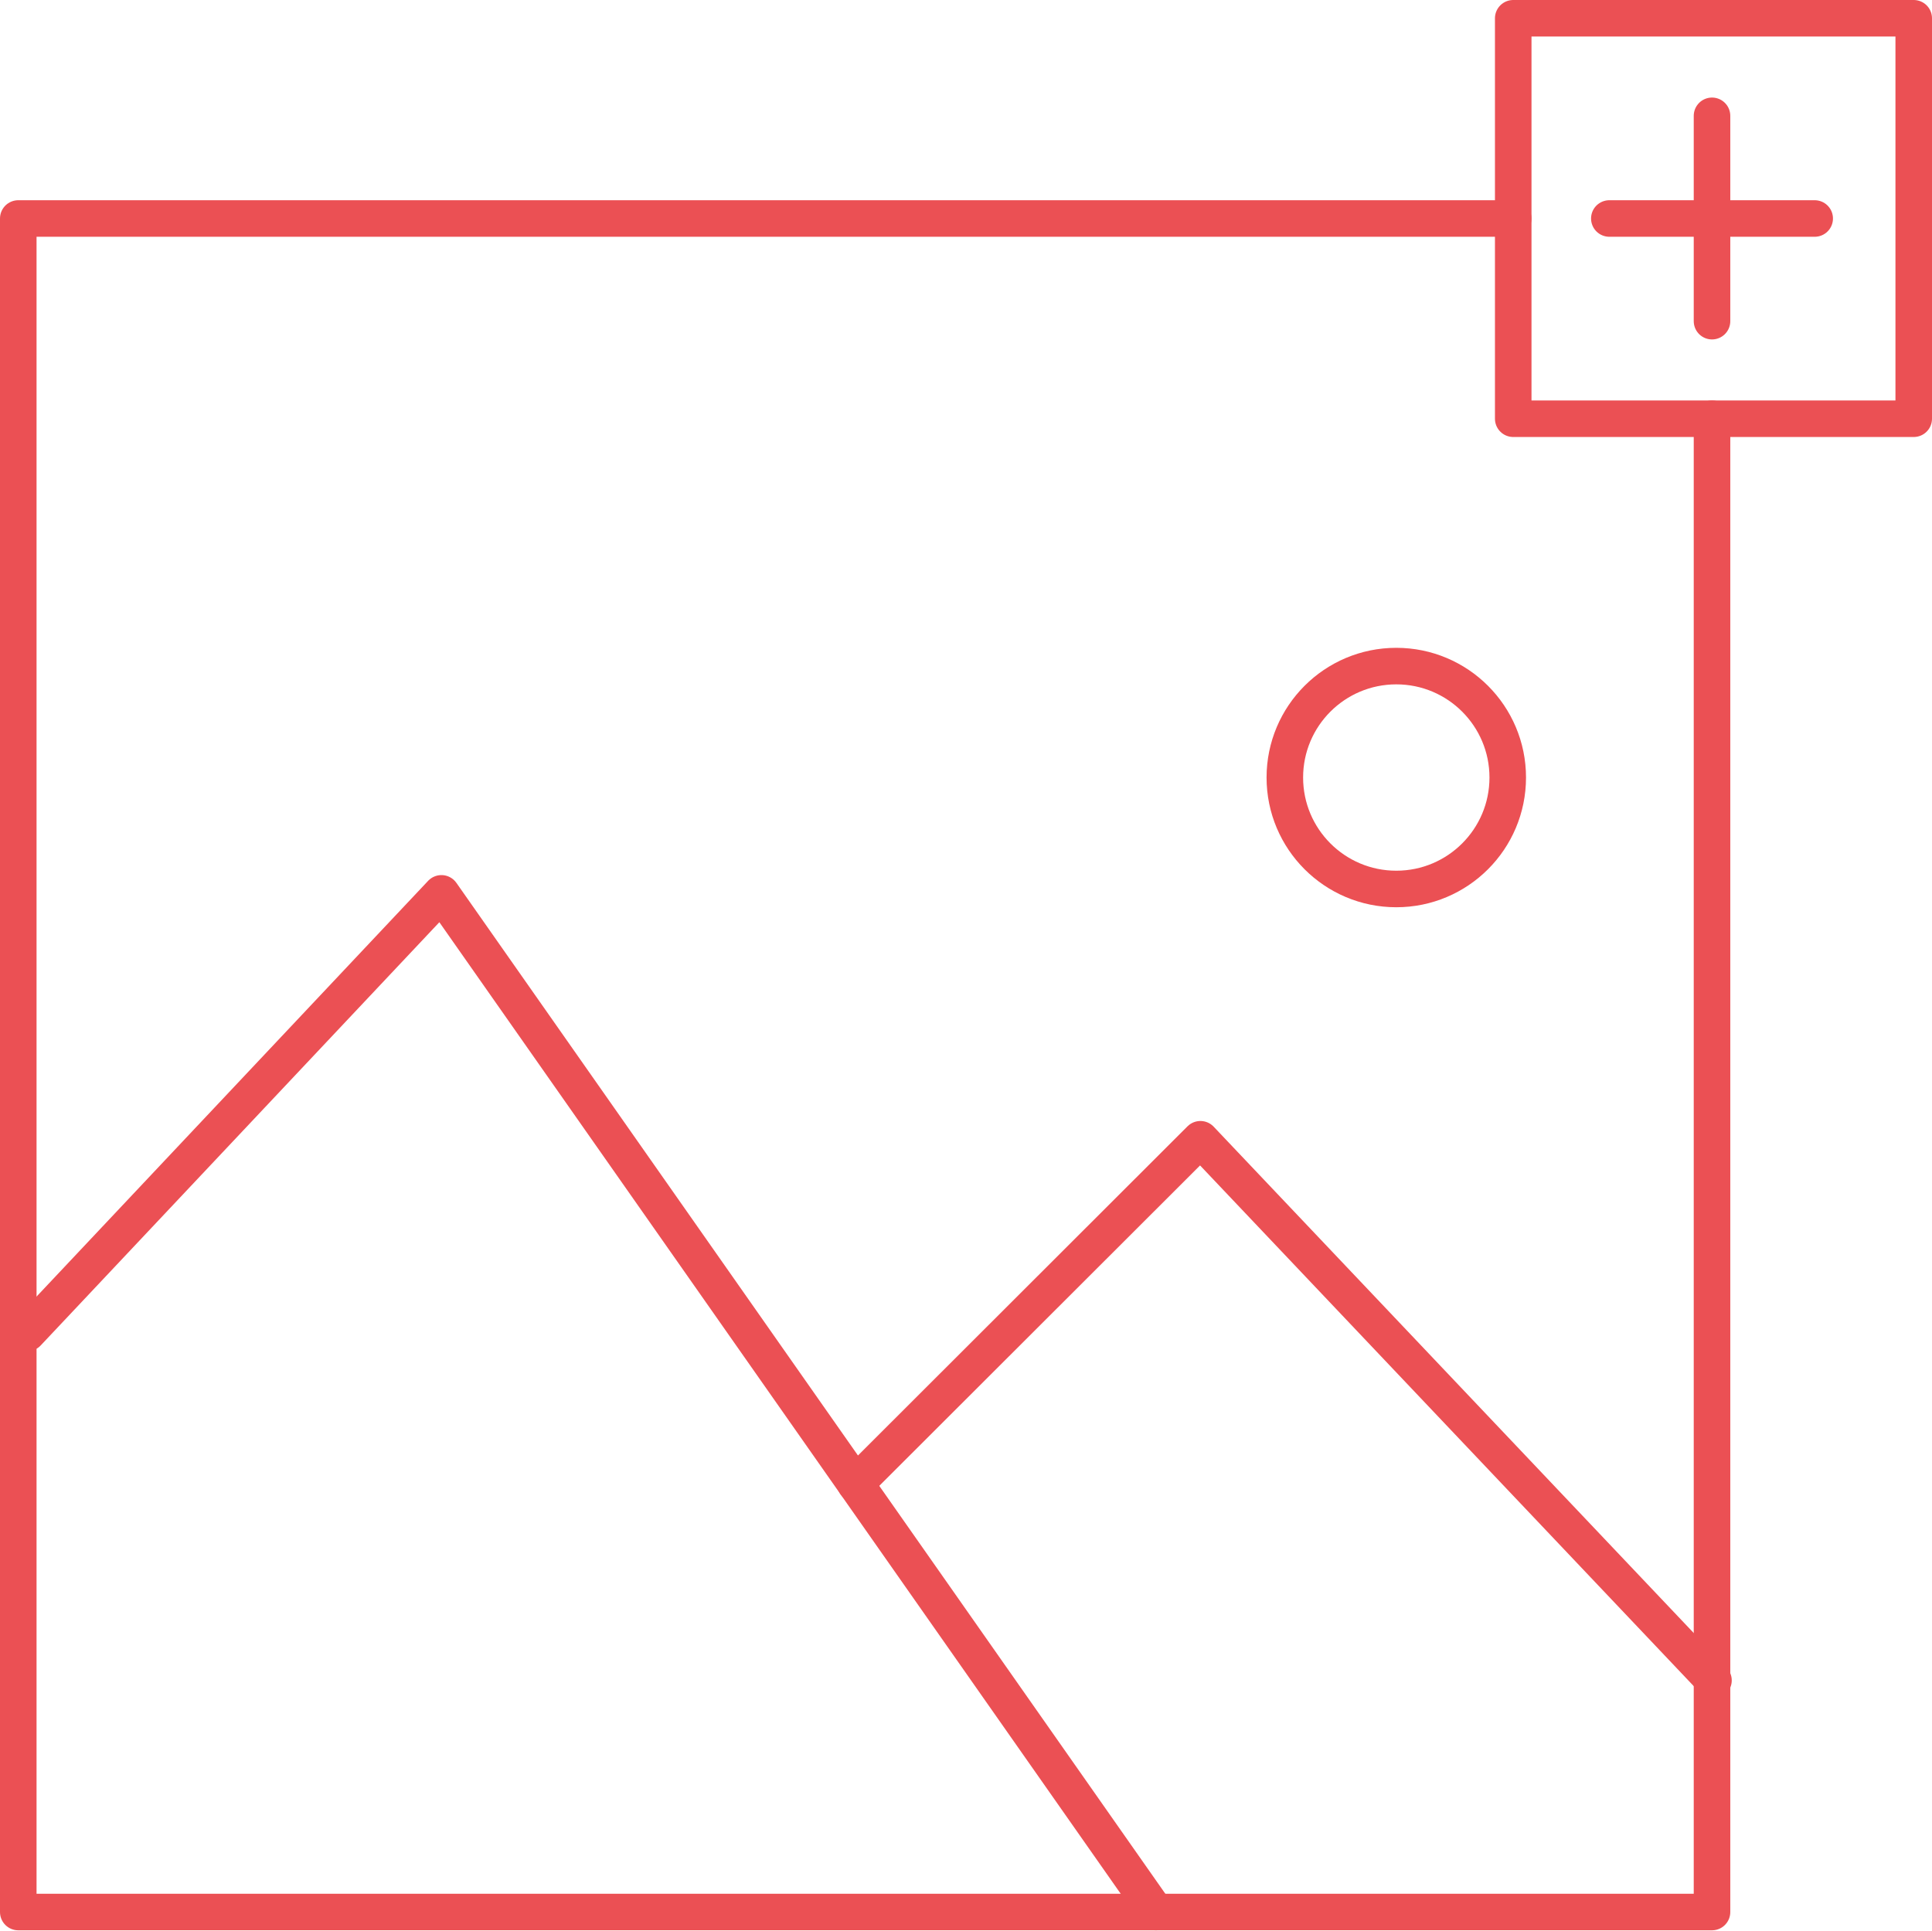
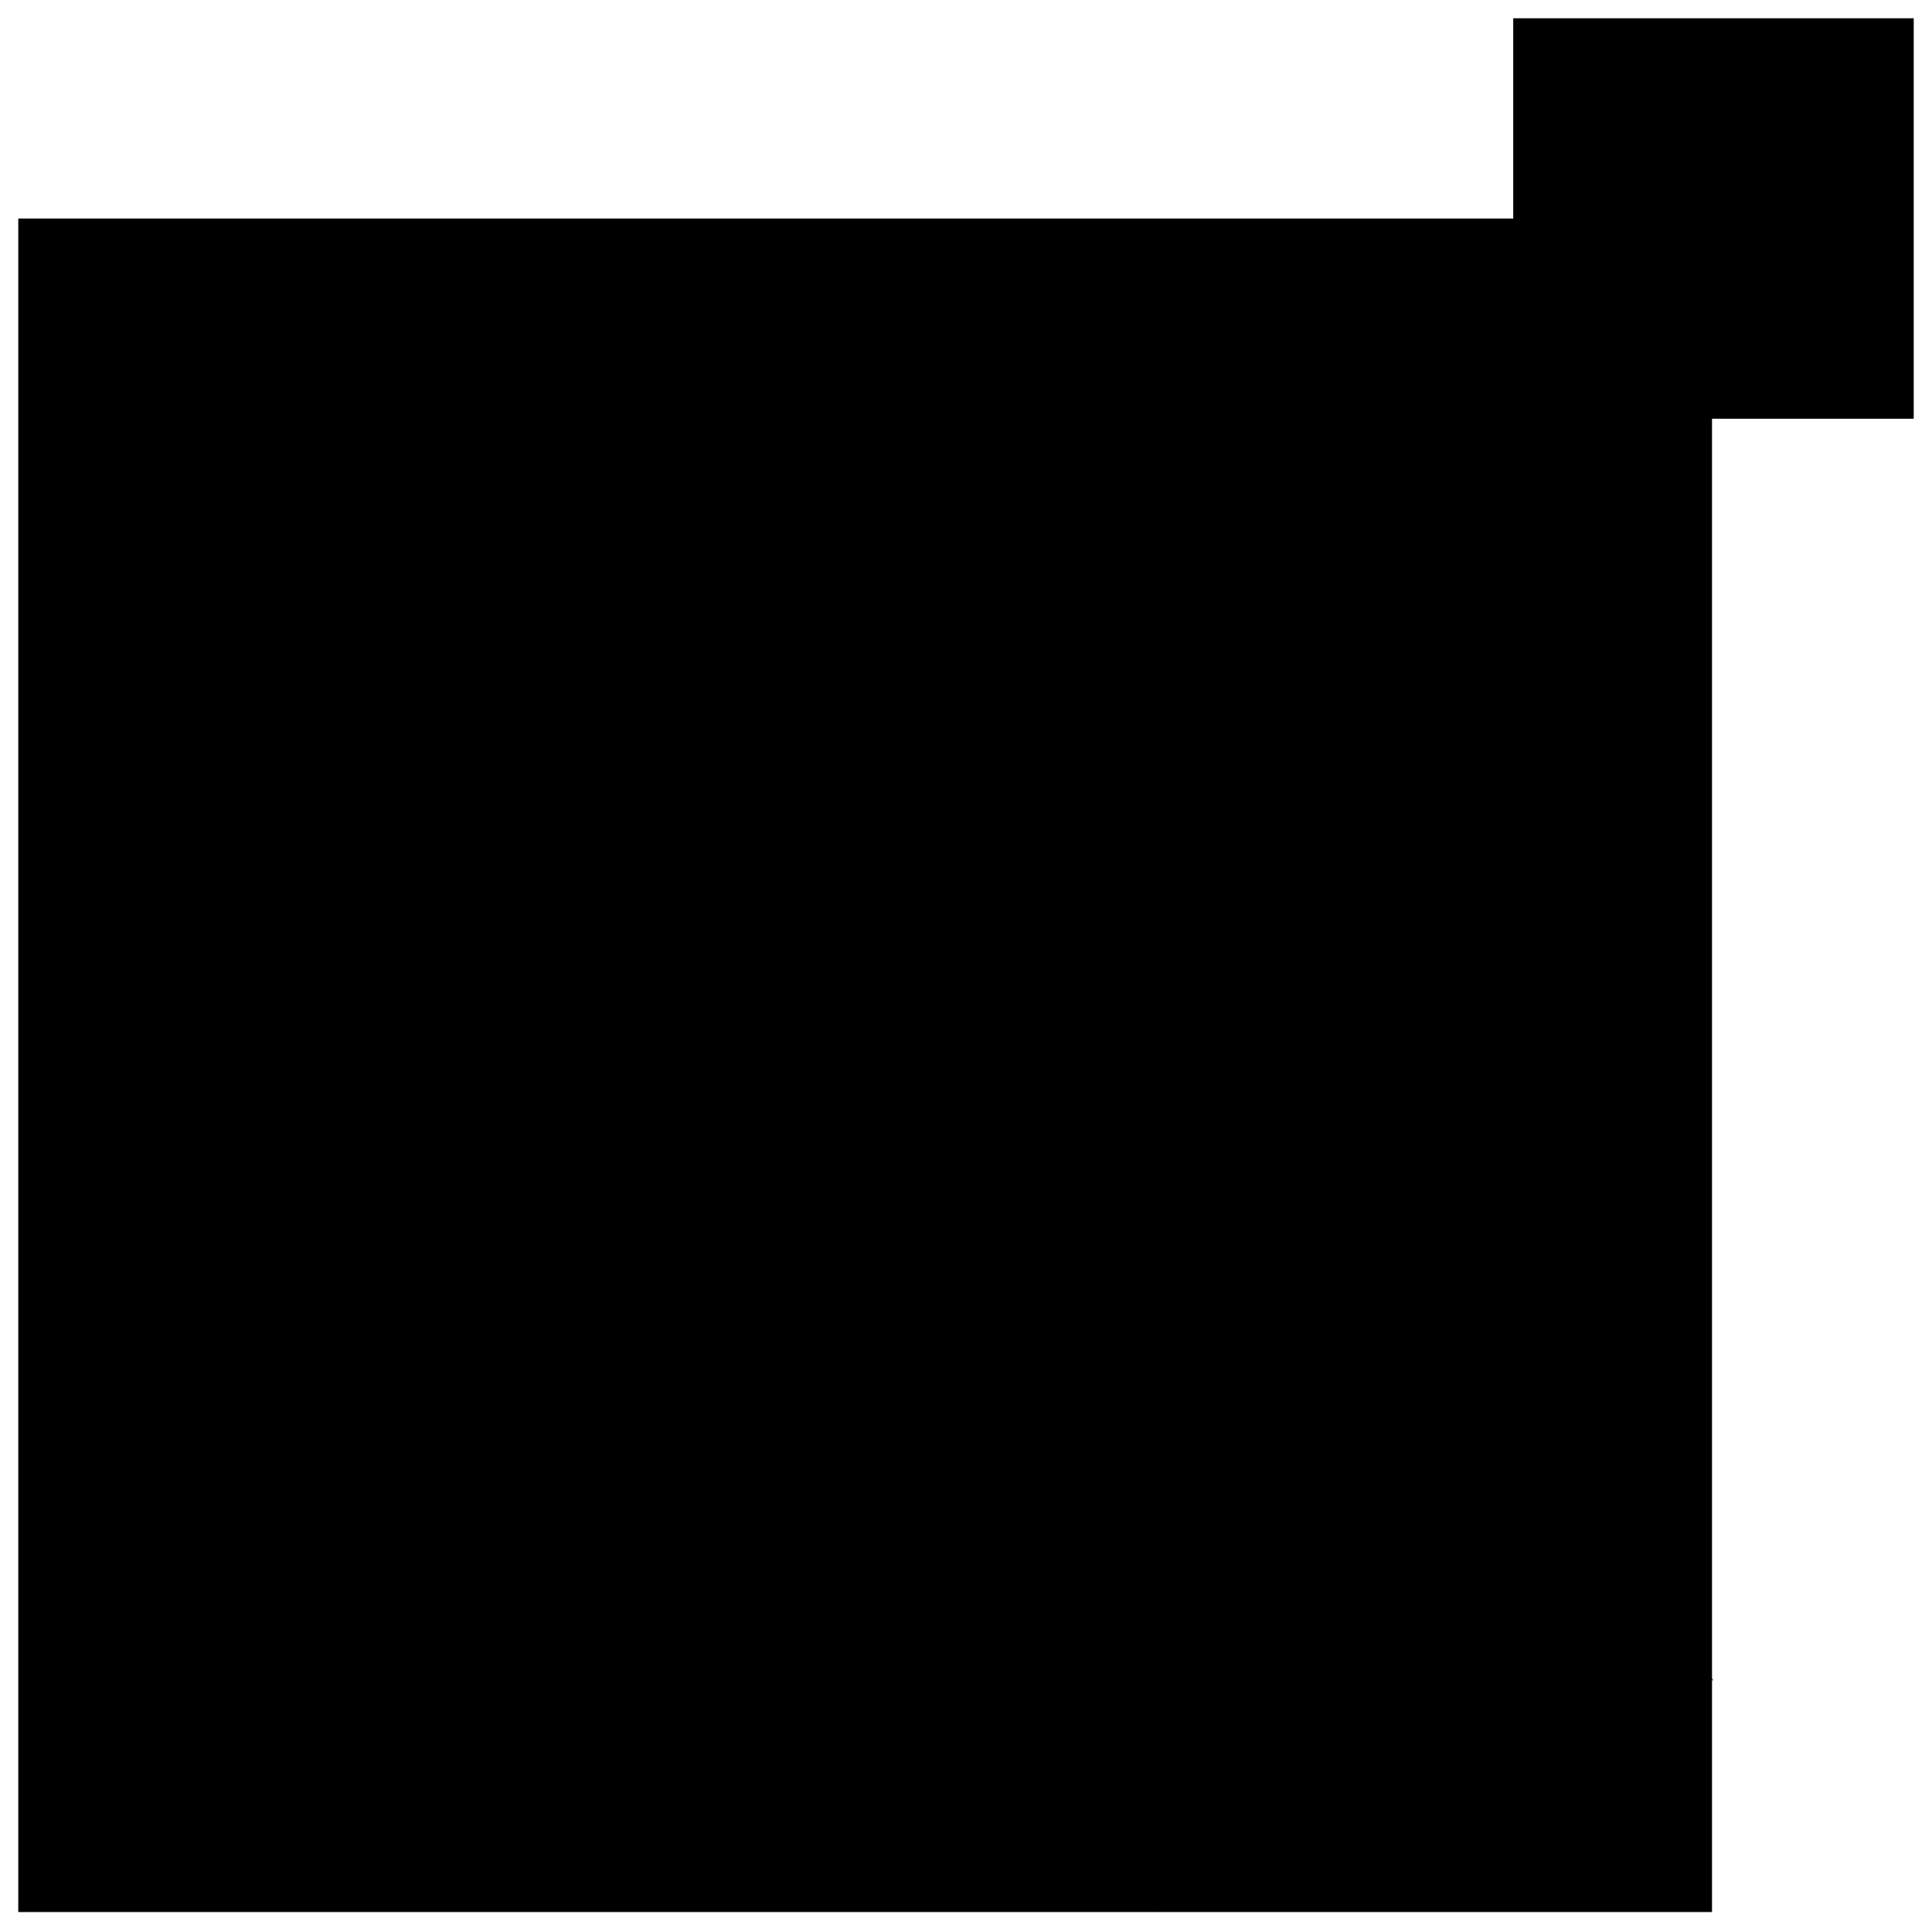
<svg xmlns="http://www.w3.org/2000/svg" id="Layer_245_copy" data-name="Layer 245 copy" viewBox="0 0 52.87 52.83">
  <defs>
-     <style>.cls-1{fill:none;stroke:#eb5054;stroke-linecap:round;stroke-linejoin:round;}</style>
+     <style>.new-image-icon .cls-1{fill:none;stroke:#eb5054;stroke-linecap:round;stroke-linejoin:round;}</style>
  </defs>
  <polyline class="cls-1" points="46.85 11.46 46.85 52.33 0.5 52.33 0.5 5.98 41.41 5.98" />
  <rect class="cls-1" x="41.41" y="0.5" width="10.96" height="10.96" />
  <line class="cls-1" x1="46.85" y1="8.79" x2="46.85" y2="3.17" />
  <line class="cls-1" x1="49.66" y1="5.98" x2="44.04" y2="5.98" />
  <polyline class="cls-1" points="0.75 36.48 12.08 24.45 31.63 52.33" />
  <polyline class="cls-1" points="23.41 40.61 32.85 31.18 46.89 45.99" />
  <circle class="cls-1" cx="38.21" cy="21.28" r="3.05" />
</svg>
